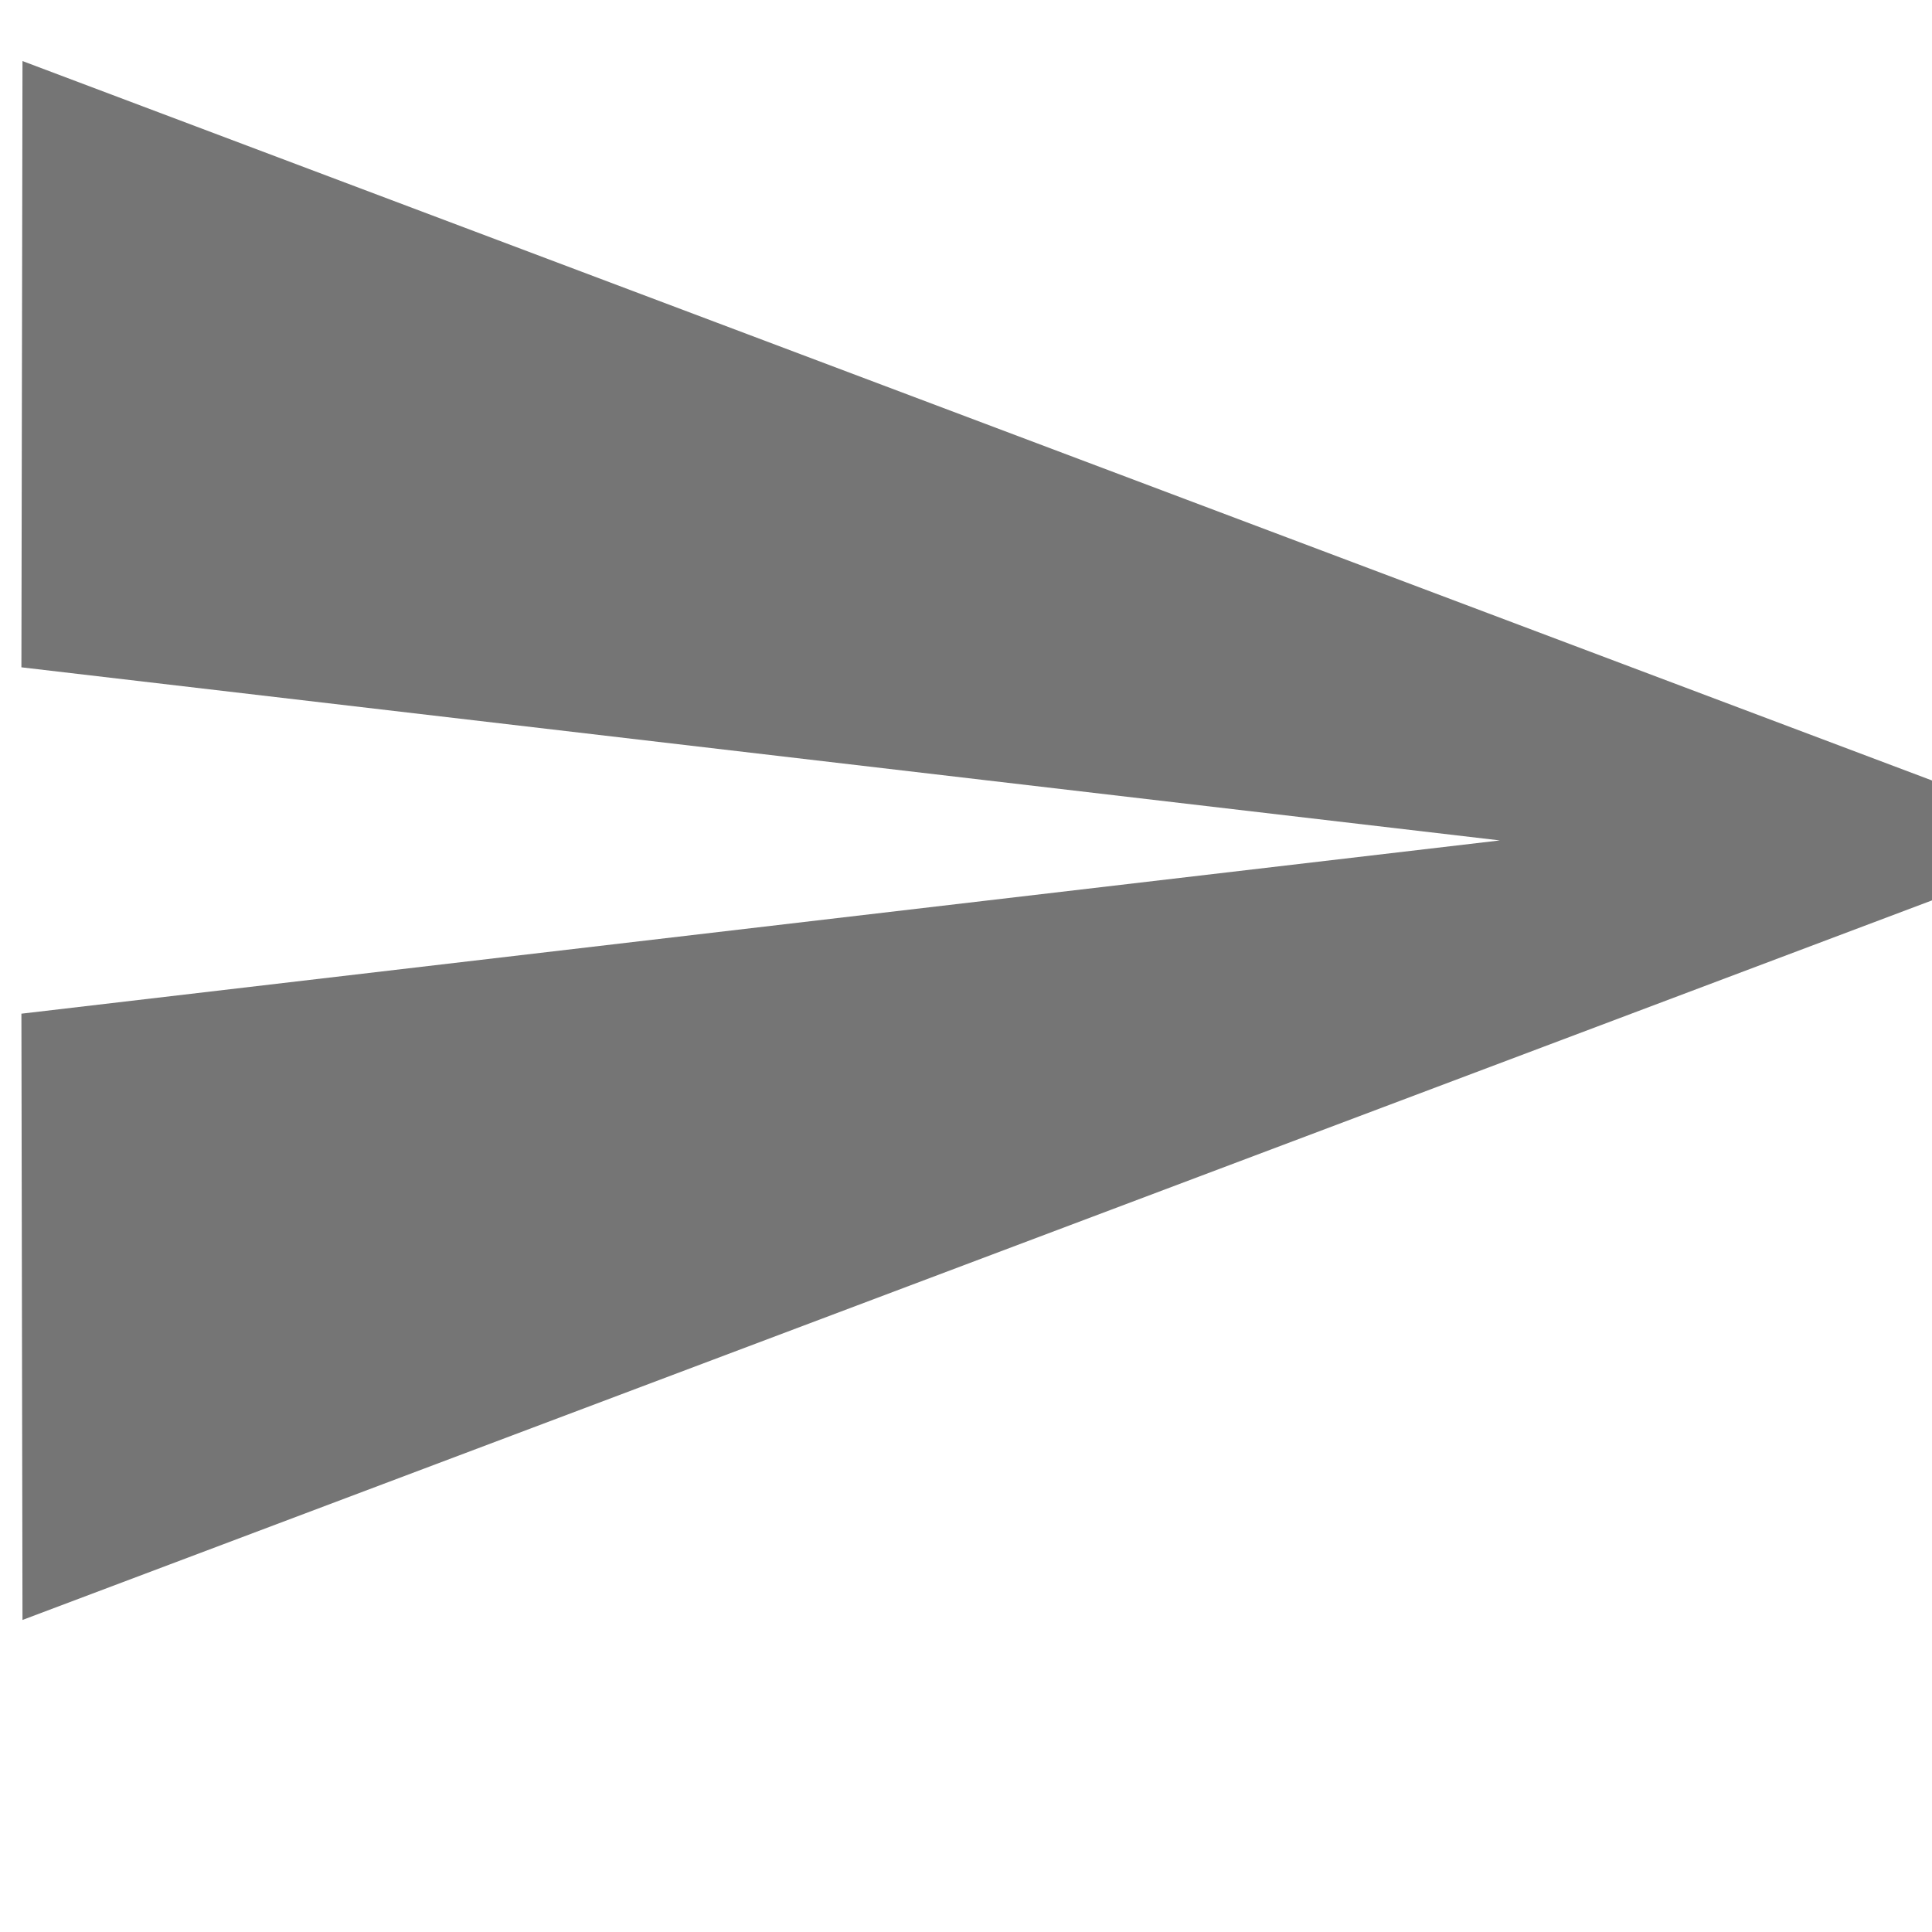
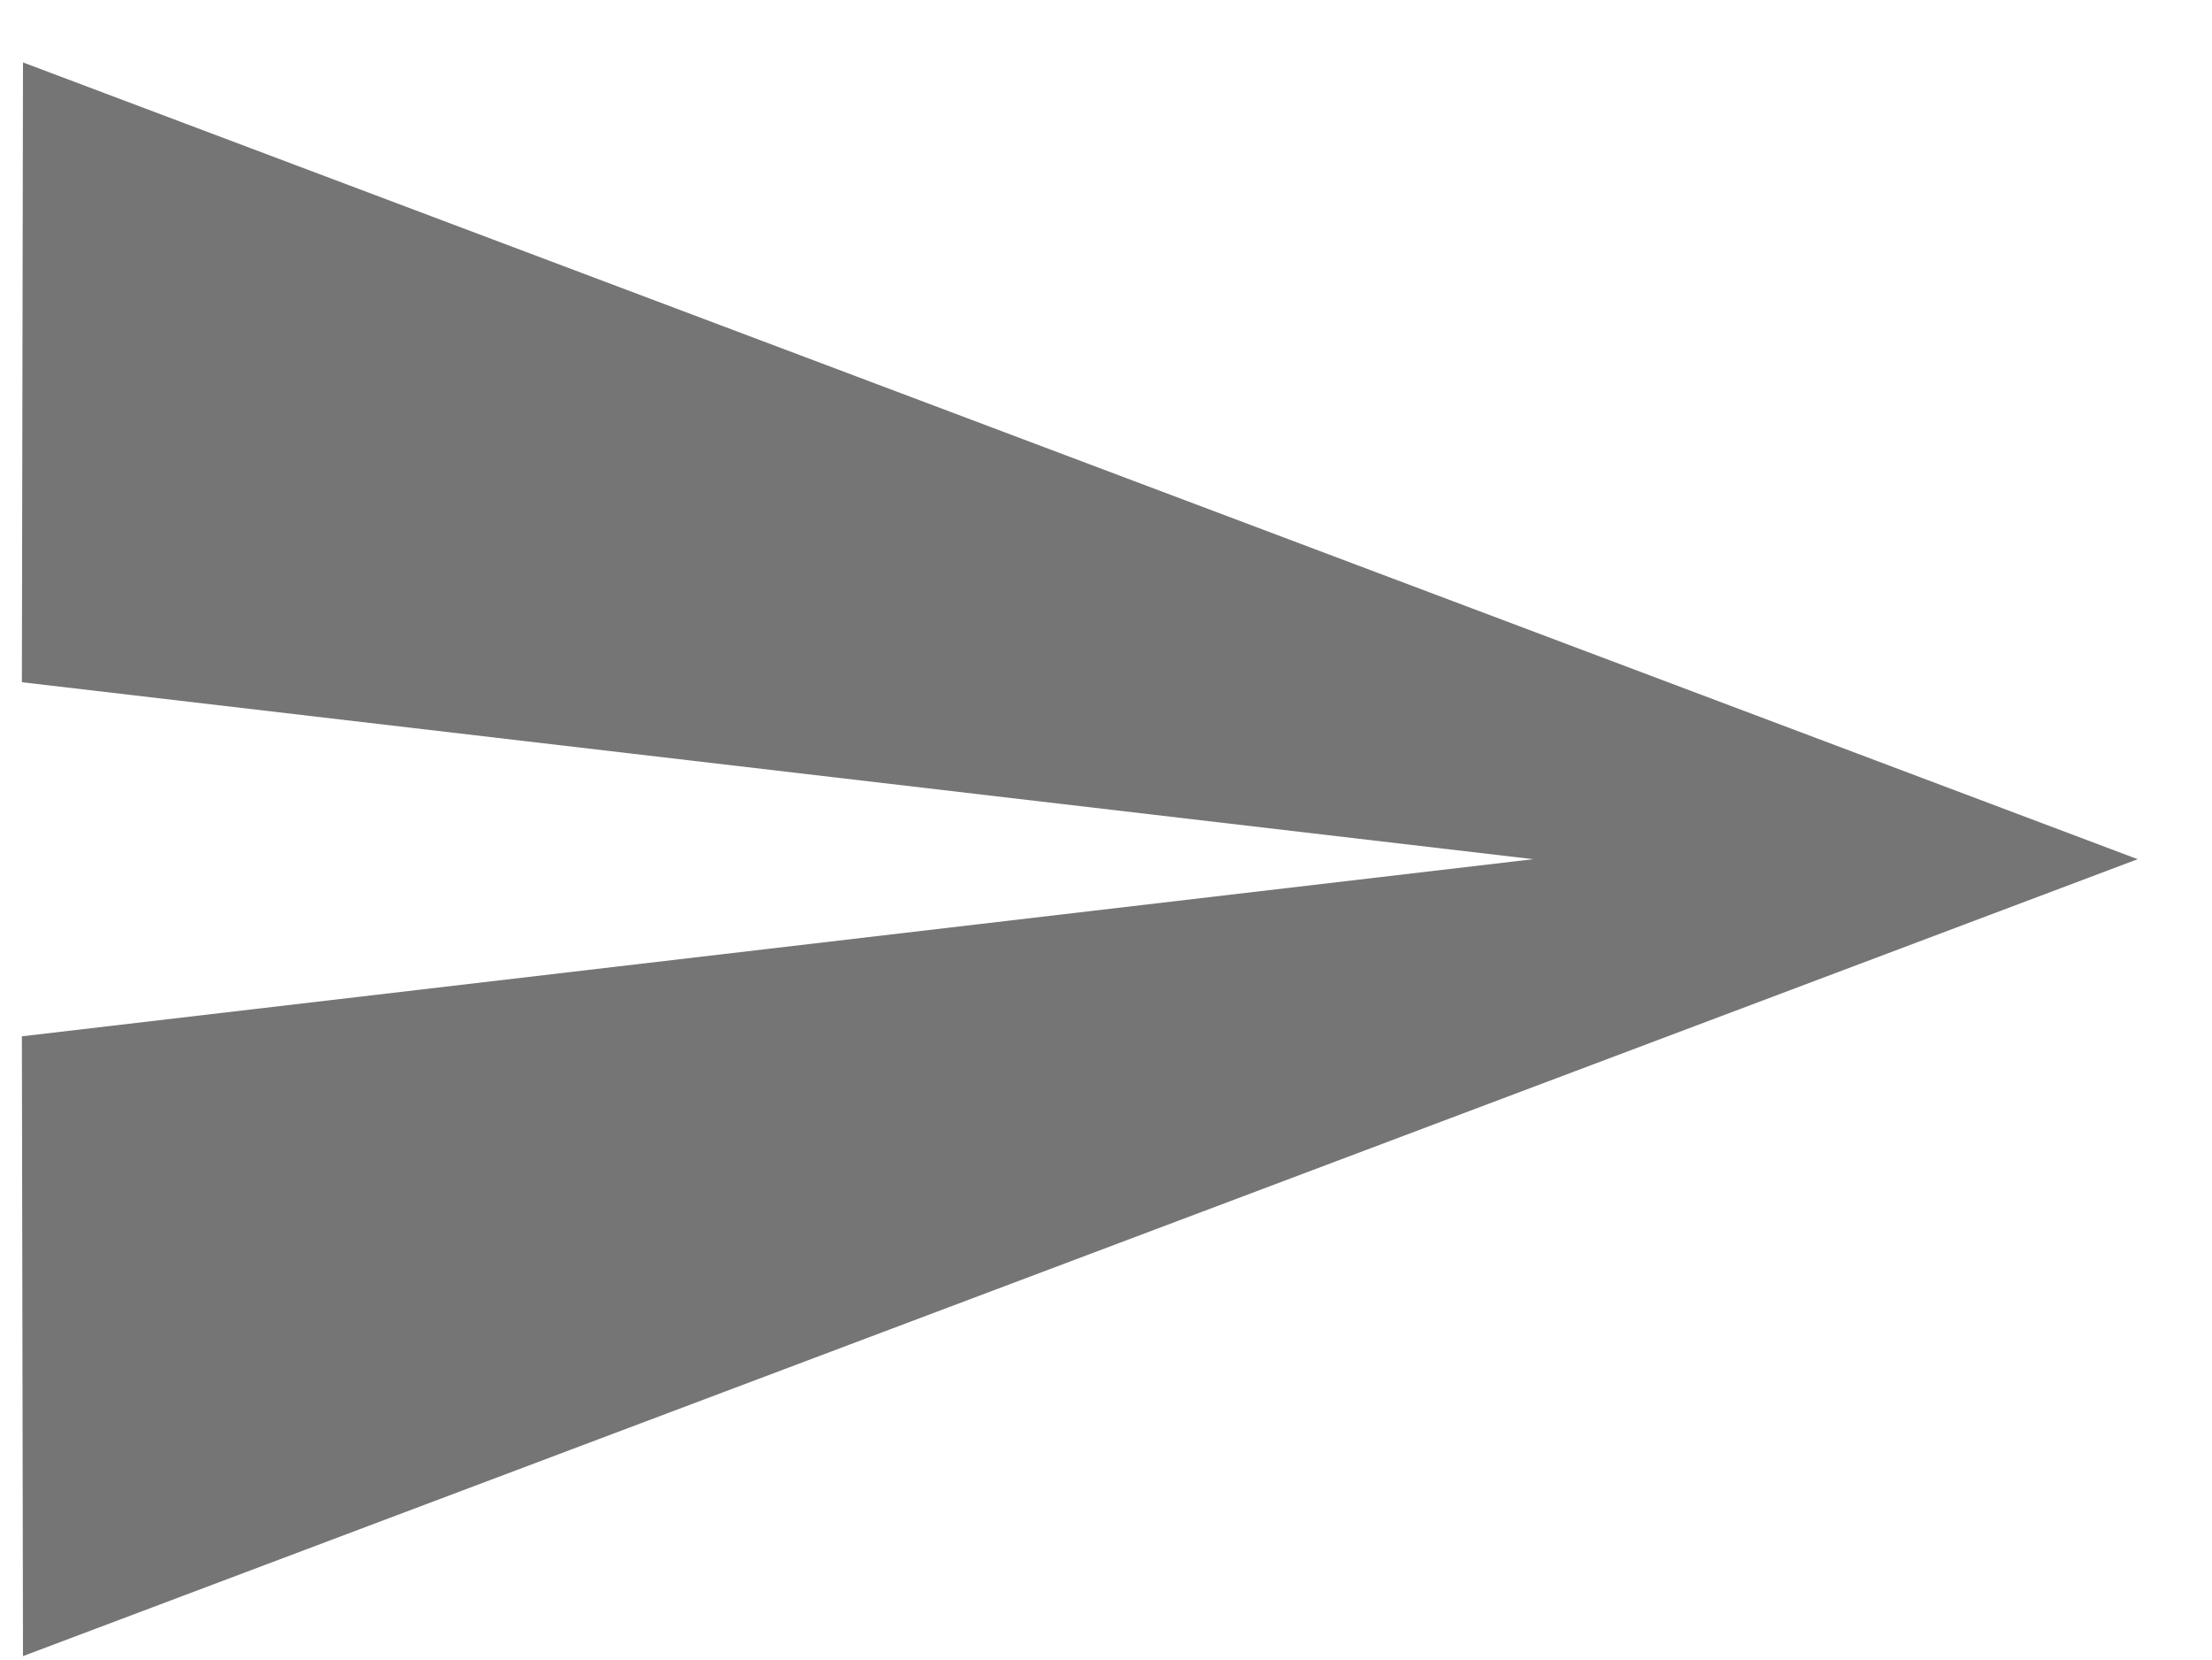
- <svg xmlns="http://www.w3.org/2000/svg" xmlns:xlink="http://www.w3.org/1999/xlink" width="25" height="25" viewBox="0 0 25 25" version="1.1">
+ <svg xmlns="http://www.w3.org/2000/svg" xmlns:xlink="http://www.w3.org/1999/xlink" width="28" height="21" viewBox="0 0 28 21" version="1.1">
  <g id="Canvas" transform="translate(-273 -1586)">
    <g id="MyPostsIcon" opacity="0.54">
      <use xlink:href="#path4_fill" transform="translate(273.277 1586.79)" />
    </g>
  </g>
  <defs>
    <path id="path4_fill" fill-rule="evenodd" d="M 0 7.845L 19.131 10.085L 0 12.327L 0.014 20.172L 26.782 10.085L 0.014 0L 0 7.845Z" />
  </defs>
</svg>
